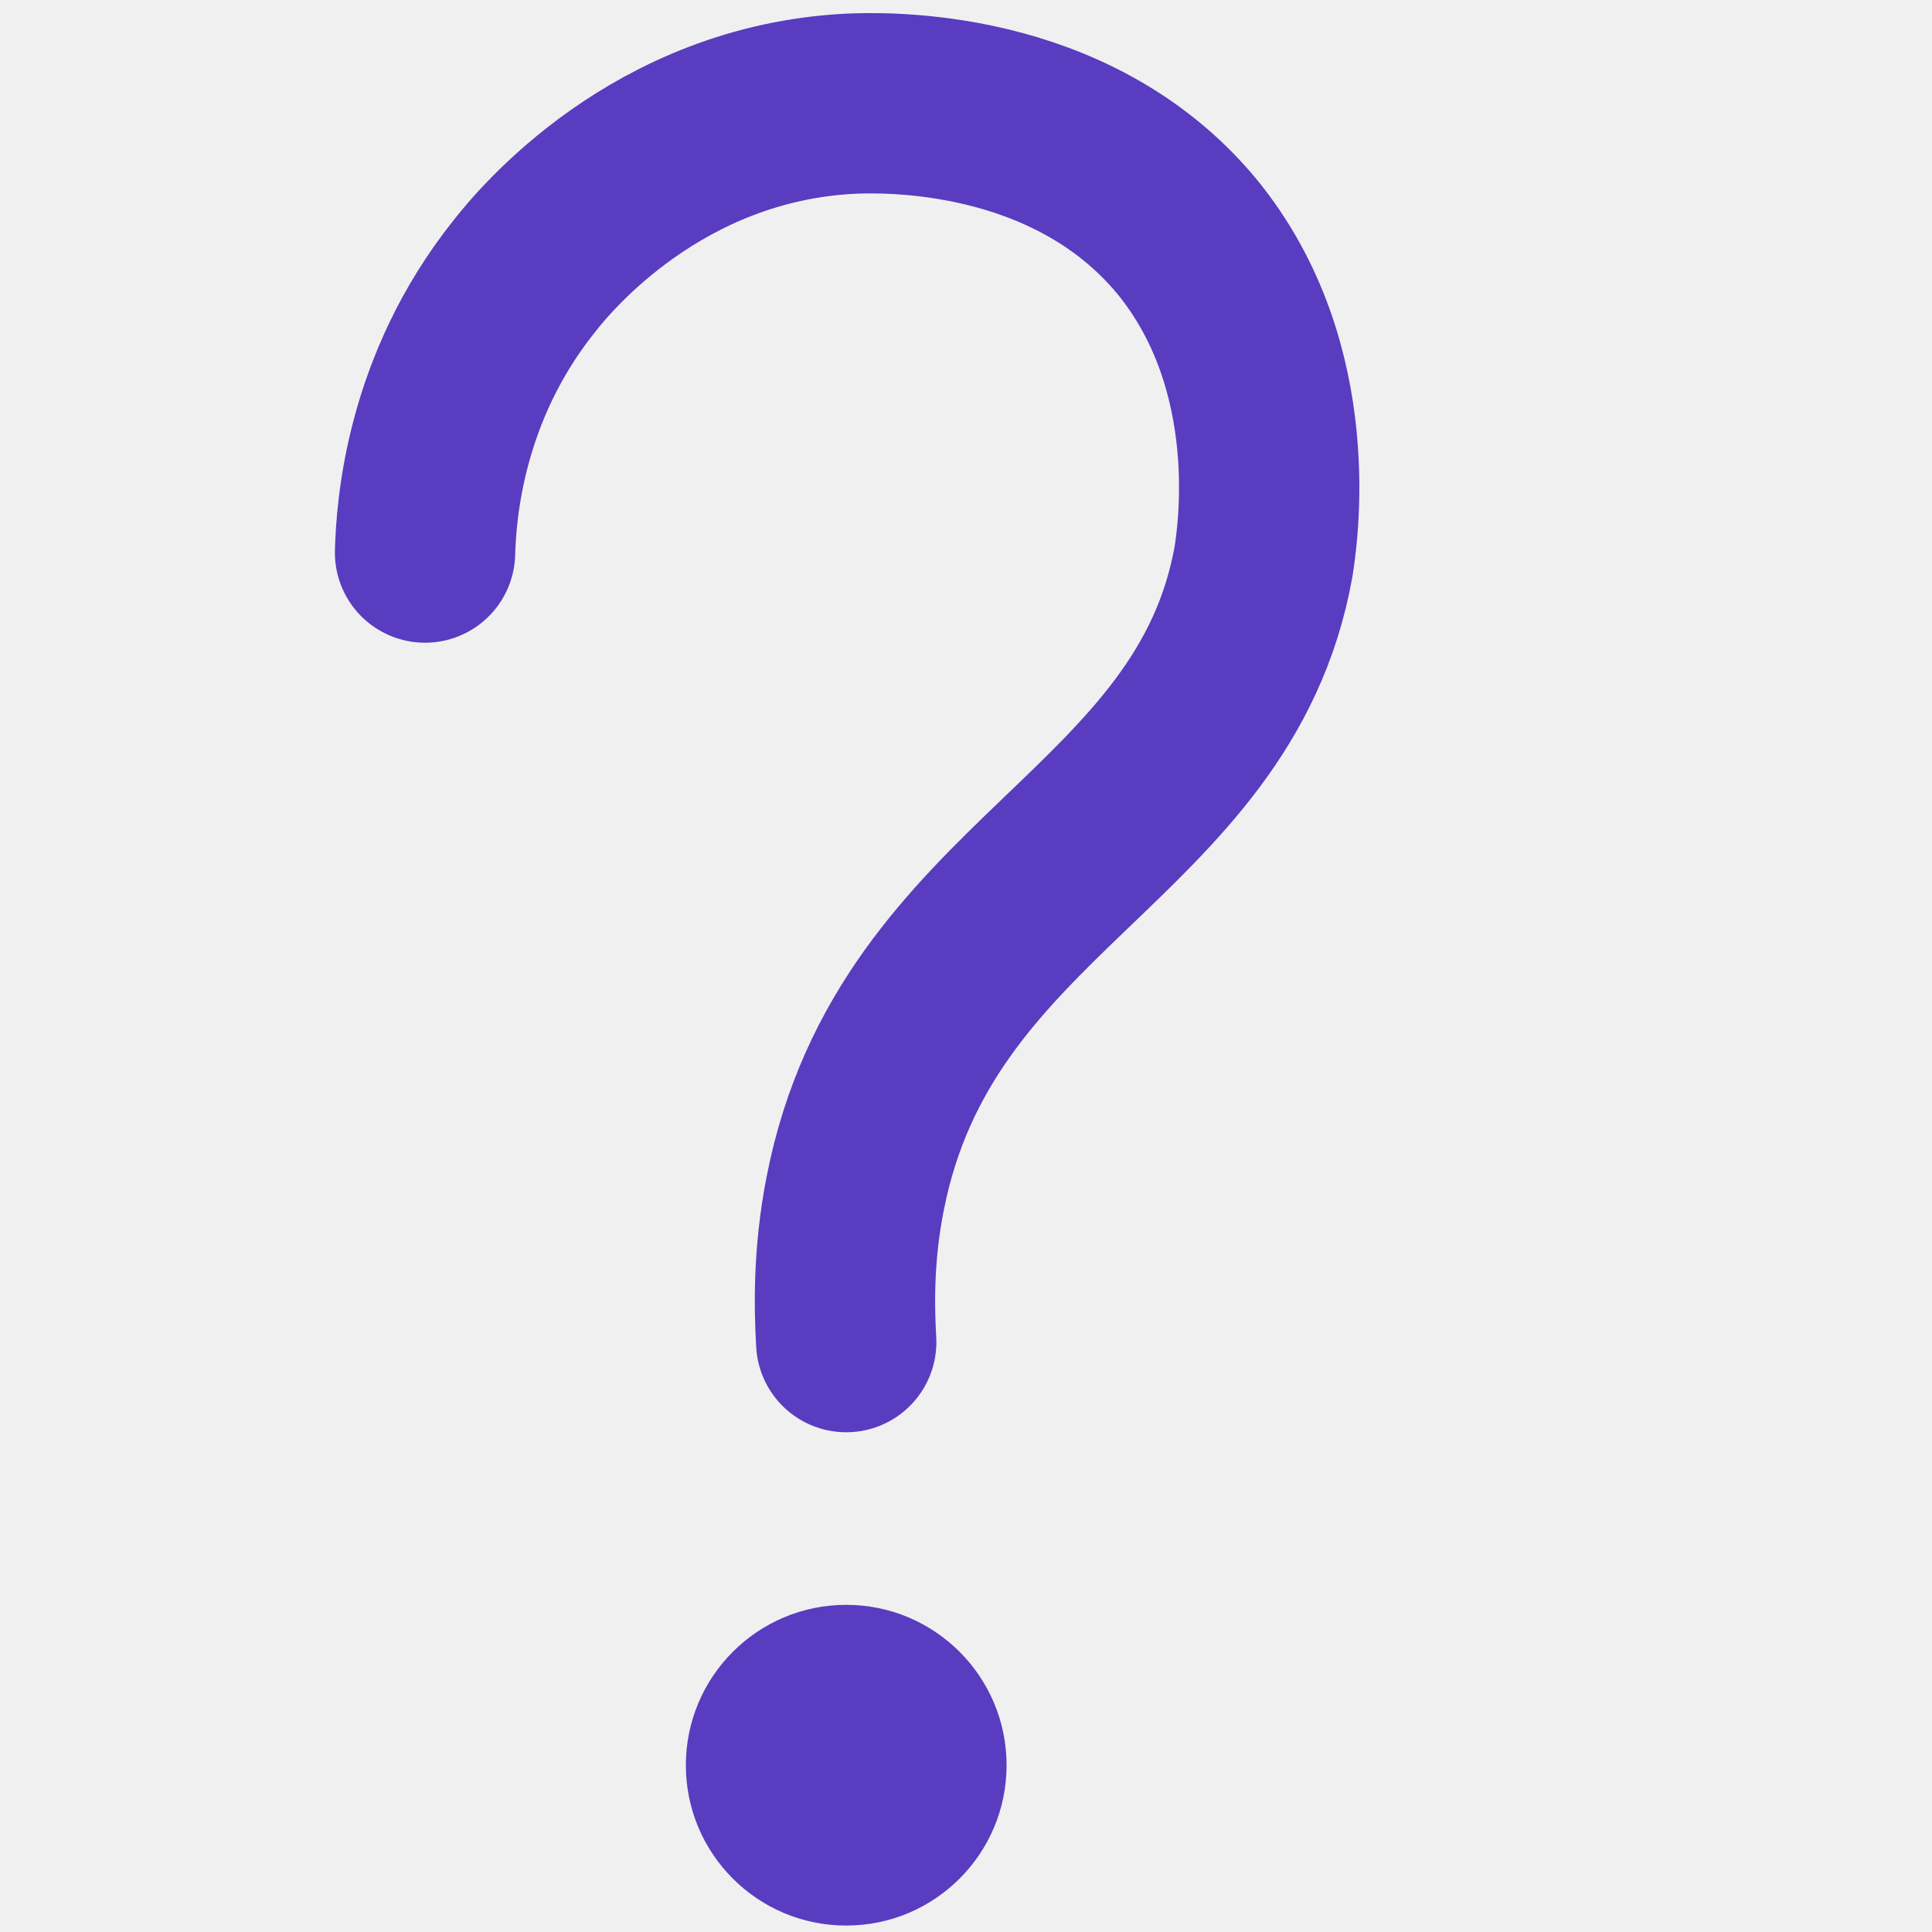
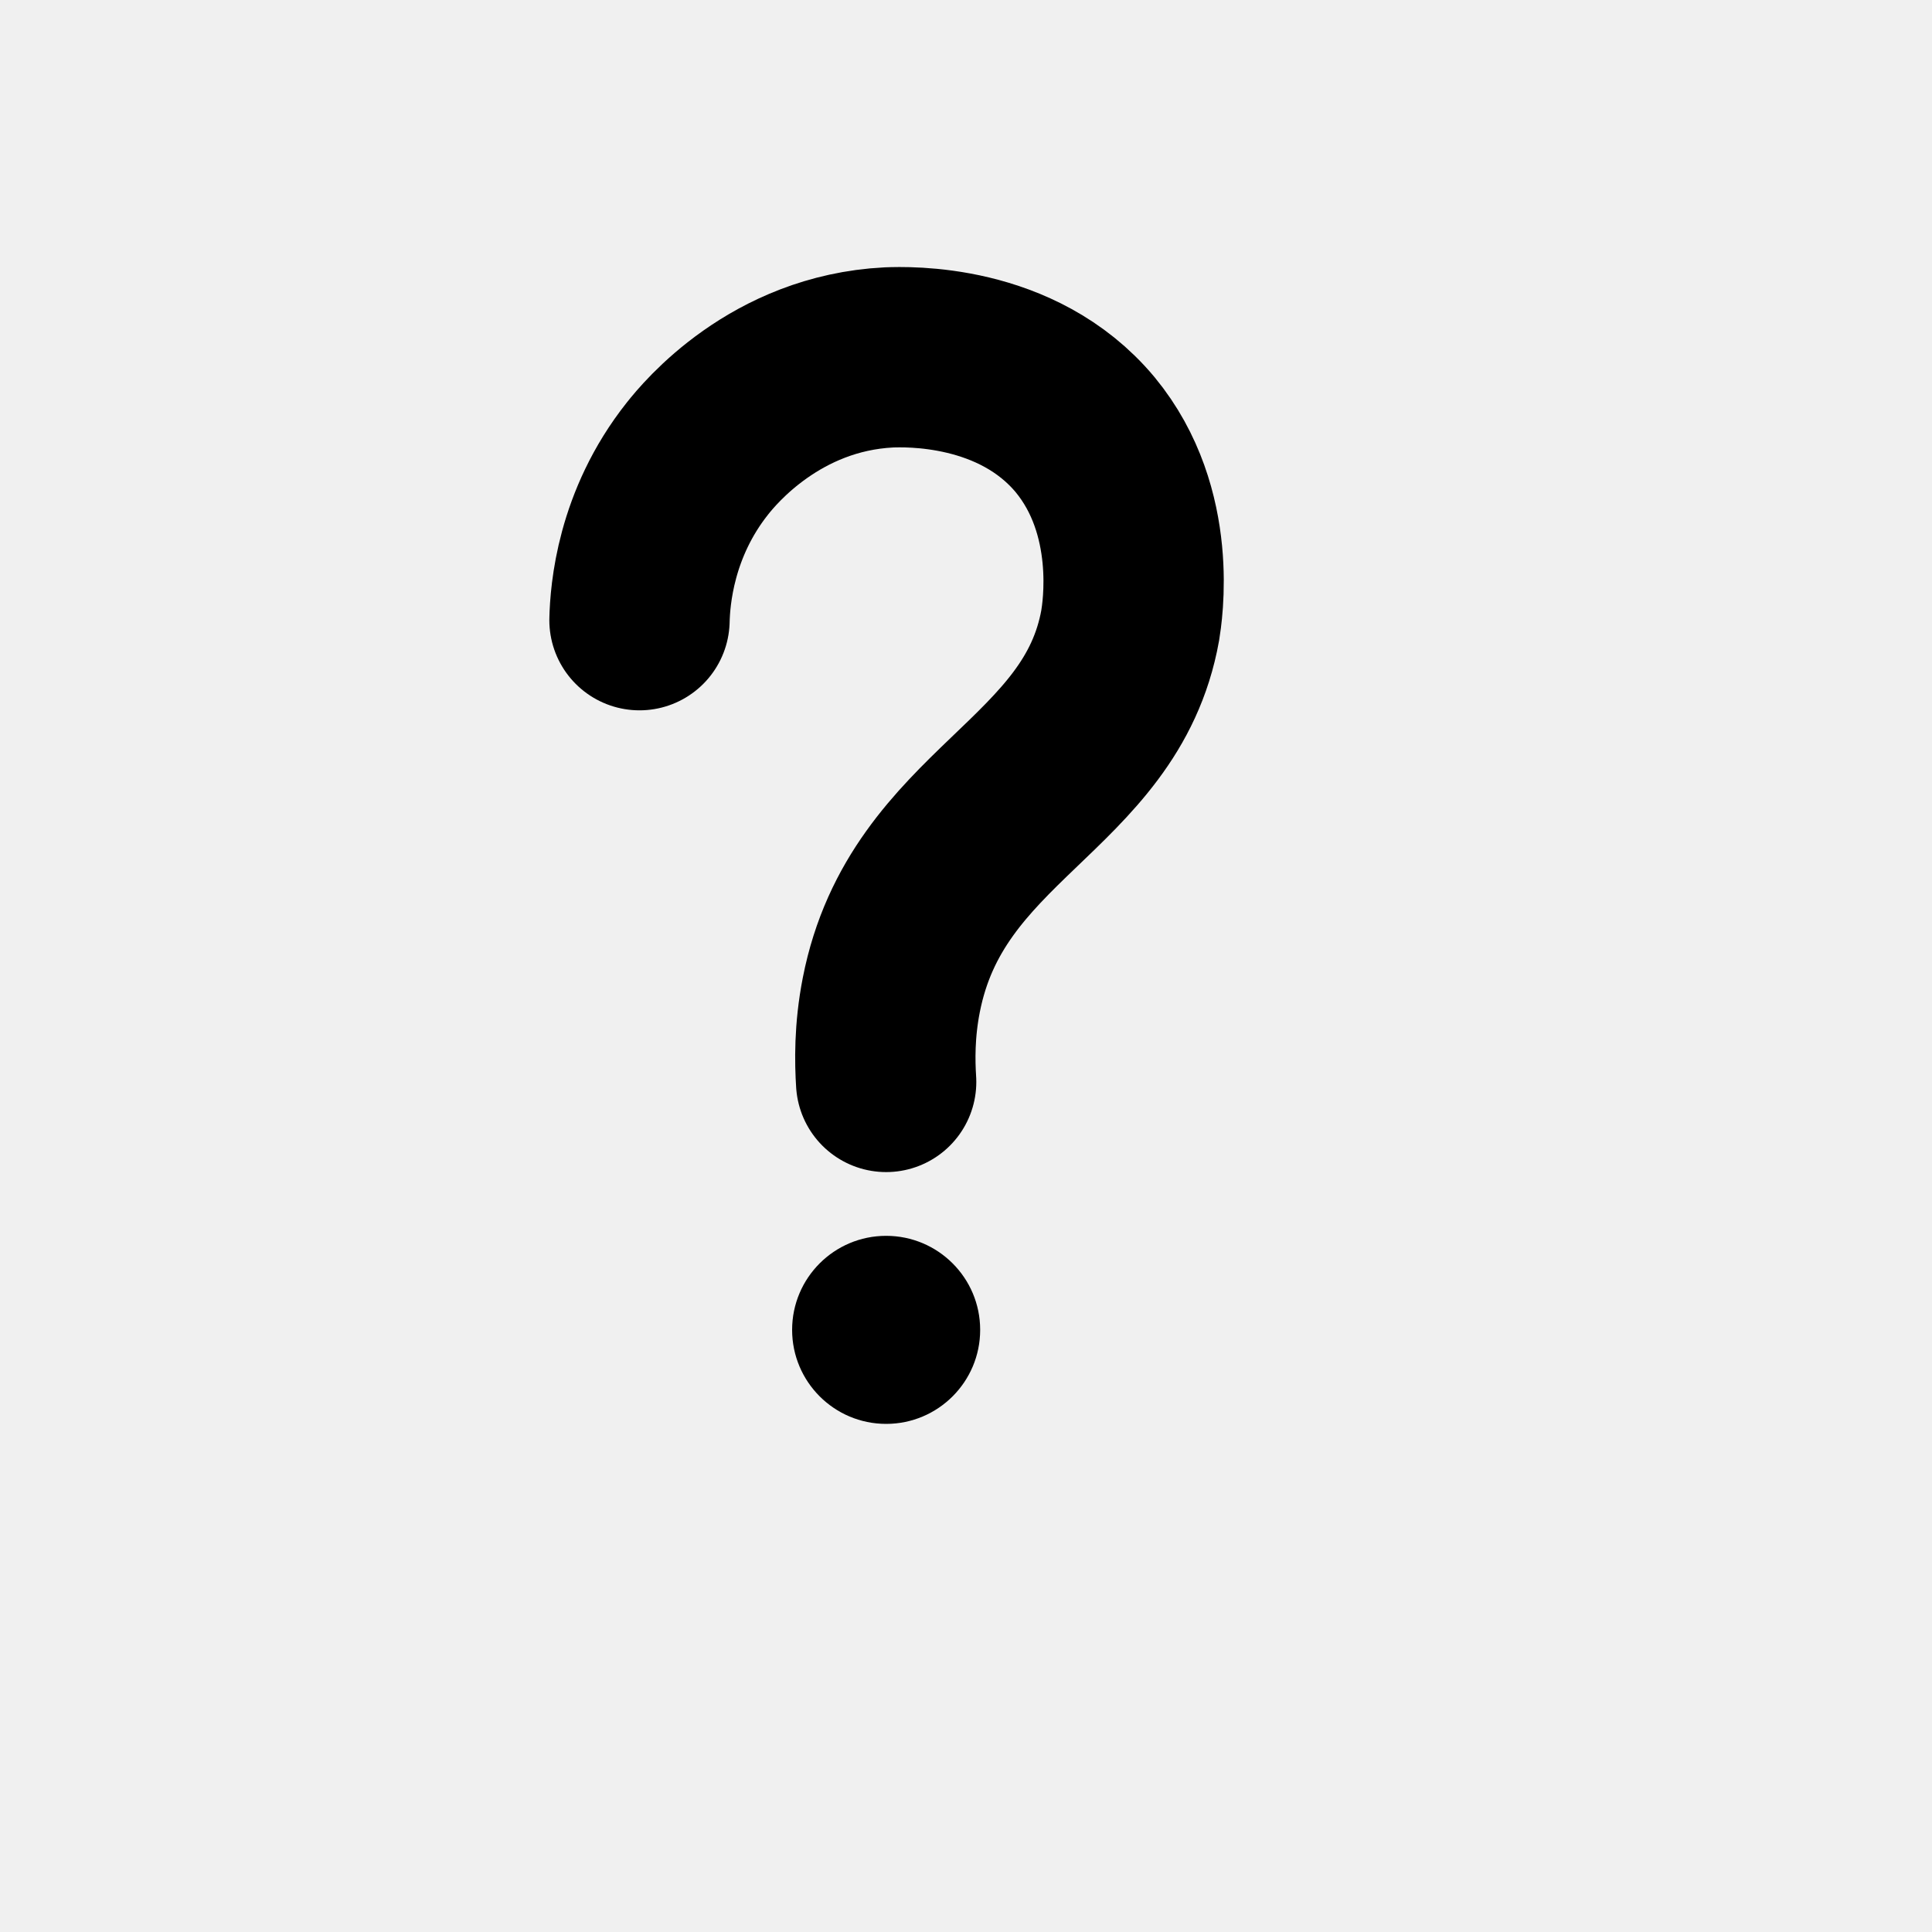
- <svg xmlns="http://www.w3.org/2000/svg" version="1.1" id="Layer_1" x="0px" y="0px" viewBox="0 0 300 300" style="enable-background:new 0 0 300 300;" xml:space="preserve">
+ <svg xmlns="http://www.w3.org/2000/svg" version="1.1" x="0px" y="0px" viewBox="0 0 300 300" style="enable-background:new 0 0 300 300;" xml:space="preserve">
  <style type="text/css">
	.st0{display:none;}
- 	.st1{display:inline;}
- 	.st2{fill:#FFFFFF;}
- 	.st3{fill:#F3F5F7;}
- 	.st4{fill:none;stroke:#FFFFFF;stroke-linecap:round;stroke-miterlimit:10;}
- 	.st5{fill:none;stroke:#593CC0;stroke-width:28;stroke-linecap:round;stroke-miterlimit:10;}
- 	.st6{fill:#593CC0;}
+ 	.st1{display:inline;fill:#FFFFFF;}
+ 	.st2{fill:#F3F5F7;}
+ 	.st3{display:inline;}
+ 	.st4{display:inline;fill:none;stroke:#FFFFFF;stroke-linecap:round;stroke-miterlimit:10;}
+ 	.st5{fill:none;stroke:#000000;stroke-width:28;stroke-linecap:round;stroke-miterlimit:10;}
</style>
-   <g id="Layer_1_1_" class="st0">
-     <g class="st1">
-       <path class="st2" d="M150.7,261c-12.3,0-22.4-10-22.5-22.3l-0.5-66.2H61.5C49.1,172.5,39,162.4,39,150s10.1-22.5,22.5-22.5h65.8    l-0.5-65.8c0-6,2.2-11.7,6.5-16c4.2-4.3,9.8-6.7,15.9-6.7h0.2c12.3,0,22.4,10,22.5,22.3l0.5,66.2h66.2c12.4,0,22.5,10.1,22.5,22.5    c0,12.4-10.1,22.5-22.5,22.5h-65.8l0.5,65.8c0,6-2.2,11.7-6.5,16s-9.8,6.7-15.9,6.7H150.7z" />
-       <path class="st3" d="M149.3,44c9.6,0,17.4,7.7,17.5,17.4l0.6,71.1h71.1c9.7,0,17.5,7.8,17.5,17.5s-7.8,17.5-17.5,17.5h-70.9    l0.6,70.9c0.1,9.7-7.7,17.6-17.4,17.6h-0.1c-9.6,0-17.4-7.7-17.5-17.4l-0.6-71.1H61.5c-9.7,0-17.5-7.8-17.5-17.5    s7.8-17.5,17.5-17.5h70.9l-0.6-70.9c-0.1-9.7,7.7-17.6,17.4-17.6C149.2,44,149.3,44,149.3,44 M149.3,34h-0.2    c-15.1,0.1-27.4,12.6-27.3,27.7l0.5,60.8H61.5C46.3,122.5,34,134.8,34,150s12.3,27.5,27.5,27.5h61.2l0.5,61.2    c0.1,15,12.5,27.3,27.5,27.3c0.1,0,0.2,0,0.3,0c7.3-0.1,14.2-3,19.3-8.2c5.2-5.2,8-12.2,7.9-19.5l-0.5-60.8h60.8    c15.2,0,27.5-12.3,27.5-27.5s-12.3-27.5-27.5-27.5h-61.2l-0.5-61.2C176.7,46.2,164.3,34,149.3,34L149.3,34z" />
+   <g id="Layer_1" class="st0">
+     <g>
+       <path class="st1" d="M150.7,261c-12.3,0-22.4-10-22.5-22.3l-0.5-66.2H61.5C49.1,172.5,39,162.4,39,150s10.1-22.5,22.5-22.5h65.8    l-0.5-65.8c0-6,2.2-11.7,6.5-16c4.2-4.3,9.8-6.7,15.9-6.7h0.2c12.3,0,22.4,10,22.5,22.3l0.5,66.2h66.2c12.4,0,22.5,10.1,22.5,22.5    c0,12.4-10.1,22.5-22.5,22.5h-65.8l0.5,65.8c0,6-2.2,11.7-6.5,16s-9.8,6.7-15.9,6.7H150.7z" />
+       <path class="st2" d="M149.3,44c9.6,0,17.4,7.7,17.5,17.4l0.6,71.1h71.1c9.7,0,17.5,7.8,17.5,17.5s-7.8,17.5-17.5,17.5h-70.9    l0.6,70.9c0.1,9.7-7.7,17.6-17.4,17.6h-0.1c-9.6,0-17.4-7.7-17.5-17.4l-0.6-71.1H61.5c-9.7,0-17.5-7.8-17.5-17.5    s7.8-17.5,17.5-17.5h70.9l-0.6-70.9c-0.1-9.7,7.7-17.6,17.4-17.6C149.2,44,149.3,44,149.3,44 M149.3,34h-0.2    c-15.1,0.1-27.4,12.6-27.3,27.7l0.5,60.8H61.5C46.3,122.5,34,134.8,34,150s12.3,27.5,27.5,27.5h61.2l0.5,61.2    c0.1,15,12.5,27.3,27.5,27.3c0.1,0,0.2,0,0.3,0c7.3-0.1,14.2-3,19.3-8.2c5.2-5.2,8-12.2,7.9-19.5l-0.5-60.8h60.8    c15.2,0,27.5-12.3,27.5-27.5s-12.3-27.5-27.5-27.5h-61.2l-0.5-61.2C176.7,46.2,164.3,34,149.3,34L149.3,34z" />
    </g>
-     <g class="st1">
-       <polygon points="236.3,56.8 236.3,67.3 241.6,67.3 241.6,60.2 246.3,60.2 246.3,67.3 251.1,67.3 251.1,56.8   " />
-       <polygon points="243.7,47.9 233,58.2 254.5,58.2   " />
+     <g>
+       <polygon class="st3" points="236.3,56.8 236.3,67.3 241.6,67.3 241.6,60.2 246.3,60.2 246.3,67.3 251.1,67.3 251.1,56.8   " />
+       <polygon class="st3" points="243.7,47.9 233,58.2 254.5,58.2   " />
    </g>
-     <g class="st1">
-       <path d="M261,134.9h-14.8c-1,0-1.8-0.8-1.8-1.8v-9.6c0-1,0.8-1.8,1.8-1.8H261c1,0,1.8,0.8,1.8,1.8v9.6    C262.8,134.1,262,134.9,261,134.9z" />
-       <path d="M252.1,124.7h-6.2c-0.8,0-1.5-0.7-1.5-1.5v-1.8c0-0.8,0.7-1.5,1.5-1.5h6.2c0.8,0,1.5,0.7,1.5,1.5v1.8    C253.6,124,252.9,124.7,252.1,124.7z" />
+     <g>
+       <path class="st3" d="M261,134.9h-14.8c-1,0-1.8-0.8-1.8-1.8v-9.6c0-1,0.8-1.8,1.8-1.8H261c1,0,1.8,0.8,1.8,1.8v9.6    C262.8,134.1,262,134.9,261,134.9z" />
+       <path class="st3" d="M252.1,124.7h-6.2c-0.8,0-1.5-0.7-1.5-1.5v-1.8c0-0.8,0.7-1.5,1.5-1.5h6.2c0.8,0,1.5,0.7,1.5,1.5v1.8    C253.6,124,252.9,124.7,252.1,124.7z" />
    </g>
-     <g class="st1">
-       <path d="M252.9,90.3c-1,0-2,0.2-2.9,0.4c2.1,0.7,3.5,2.1,3.5,3.6v2.2h5.8v-2.2C259.2,92.1,256.4,90.3,252.9,90.3z" />
-       <path d="M245.2,90.3c-3.5,0-6.3,1.8-6.3,4.1v2.2h12.7v-2.2C251.5,92.1,248.7,90.3,245.2,90.3z" />
-       <circle cx="245.2" cy="85.9" r="2.9" />
-       <circle cx="252.9" cy="85.9" r="2.9" />
+     <g>
+       <path class="st3" d="M252.9,90.3c-1,0-2,0.2-2.9,0.4c2.1,0.7,3.5,2.1,3.5,3.6v2.2h5.8v-2.2C259.2,92.1,256.4,90.3,252.9,90.3z" />
+       <path class="st3" d="M245.2,90.3c-3.5,0-6.3,1.8-6.3,4.1v2.2h12.7v-2.2C251.5,92.1,248.7,90.3,245.2,90.3z" />
+       <circle class="st3" cx="245.2" cy="85.9" r="2.9" />
+       <circle class="st3" cx="252.9" cy="85.9" r="2.9" />
    </g>
-     <g class="st1">
-       <path d="M258.4,182.8h-11.3c-0.9,0-1.6-0.7-1.6-1.6v-6.7c0-0.9,0.7-1.6,1.6-1.6h11.3c0.9,0,1.6,0.7,1.6,1.6v6.7    C260.1,182,259.3,182.8,258.4,182.8z" />
-       <path d="M263.7,177.8H261v4.6c0,0.9-0.7,1.6-1.6,1.6h-9.1v3.3c0,0.9,0.7,1.6,1.6,1.6h11.8c0.9,0,1.6-0.7,1.6-1.6v-7.9    C265.3,178.5,264.6,177.8,263.7,177.8z" />
-       <polygon points="245.4,185.4 249.8,182.5 245.4,180.1   " />
+     <g>
+       <path class="st3" d="M258.4,182.8h-11.3c-0.9,0-1.6-0.7-1.6-1.6v-6.7c0-0.9,0.7-1.6,1.6-1.6h11.3c0.9,0,1.6,0.7,1.6,1.6v6.7    C260.1,182,259.3,182.8,258.4,182.8z" />
+       <path class="st3" d="M263.7,177.8H261v4.6c0,0.9-0.7,1.6-1.6,1.6h-9.1v3.3c0,0.9,0.7,1.6,1.6,1.6h11.8c0.9,0,1.6-0.7,1.6-1.6v-7.9    C265.3,178.5,264.6,177.8,263.7,177.8z" />
+       <polygon class="st3" points="245.4,185.4 249.8,182.5 245.4,180.1   " />
    </g>
-     <g class="st1">
-       <path d="M260.4,222.6h-15.2c-0.9,0-1.6-0.7-1.6-1.6v-11.5c0-0.9,0.7-1.6,1.6-1.6h15.2c0.9,0,1.6,0.7,1.6,1.6V221    C262.1,221.9,261.4,222.6,260.4,222.6z" />
-       <polygon points="243.6,226.4 249.1,222.2 243.6,218.7   " />
+     <g>
+       <path class="st3" d="M260.4,222.6h-15.2c-0.9,0-1.6-0.7-1.6-1.6v-11.5c0-0.9,0.7-1.6,1.6-1.6h15.2c0.9,0,1.6,0.7,1.6,1.6V221    C262.1,221.9,261.4,222.6,260.4,222.6z" />
+       <polygon class="st3" points="243.6,226.4 249.1,222.2 243.6,218.7   " />
      <line class="st4" x1="247.6" y1="212.4" x2="258.1" y2="212.5" />
      <line class="st4" x1="247.6" y1="215.3" x2="258.1" y2="215.4" />
      <line class="st4" x1="247.6" y1="218" x2="258.1" y2="218.1" />
    </g>
  </g>
-   <g>
-     <path class="st5" d="M66,85.8c0.2-6.7,1.5-25.5,15.4-42.9c3.2-4.1,20.7-25.3,50.7-26.8c4.8-0.2,34-1.2,52.1,20.5   c16.9,20.5,12.5,47.3,12,50.6c-7.7,42.9-54,50.1-63.4,98.1c-1.9,9.6-1.7,17.8-1.4,23.1" />
-     <circle class="st6" cx="131.4" cy="274.1" r="24.9" />
+   <g id="Layer_2">
+     <path class="st5" d="M99.3,96.3c0.1-3.9,0.9-14.9,9-25.1c1.9-2.4,12.1-14.8,29.7-15.7c2.8-0.1,19.9-0.7,30.5,12   c9.9,12,7.3,27.7,7,29.6c-4.5,25.1-31.6,29.3-37.1,57.4c-1.1,5.6-1,10.4-0.8,13.5" />
+     <circle cx="137.6" cy="206.5" r="14.6" />
  </g>
</svg>
